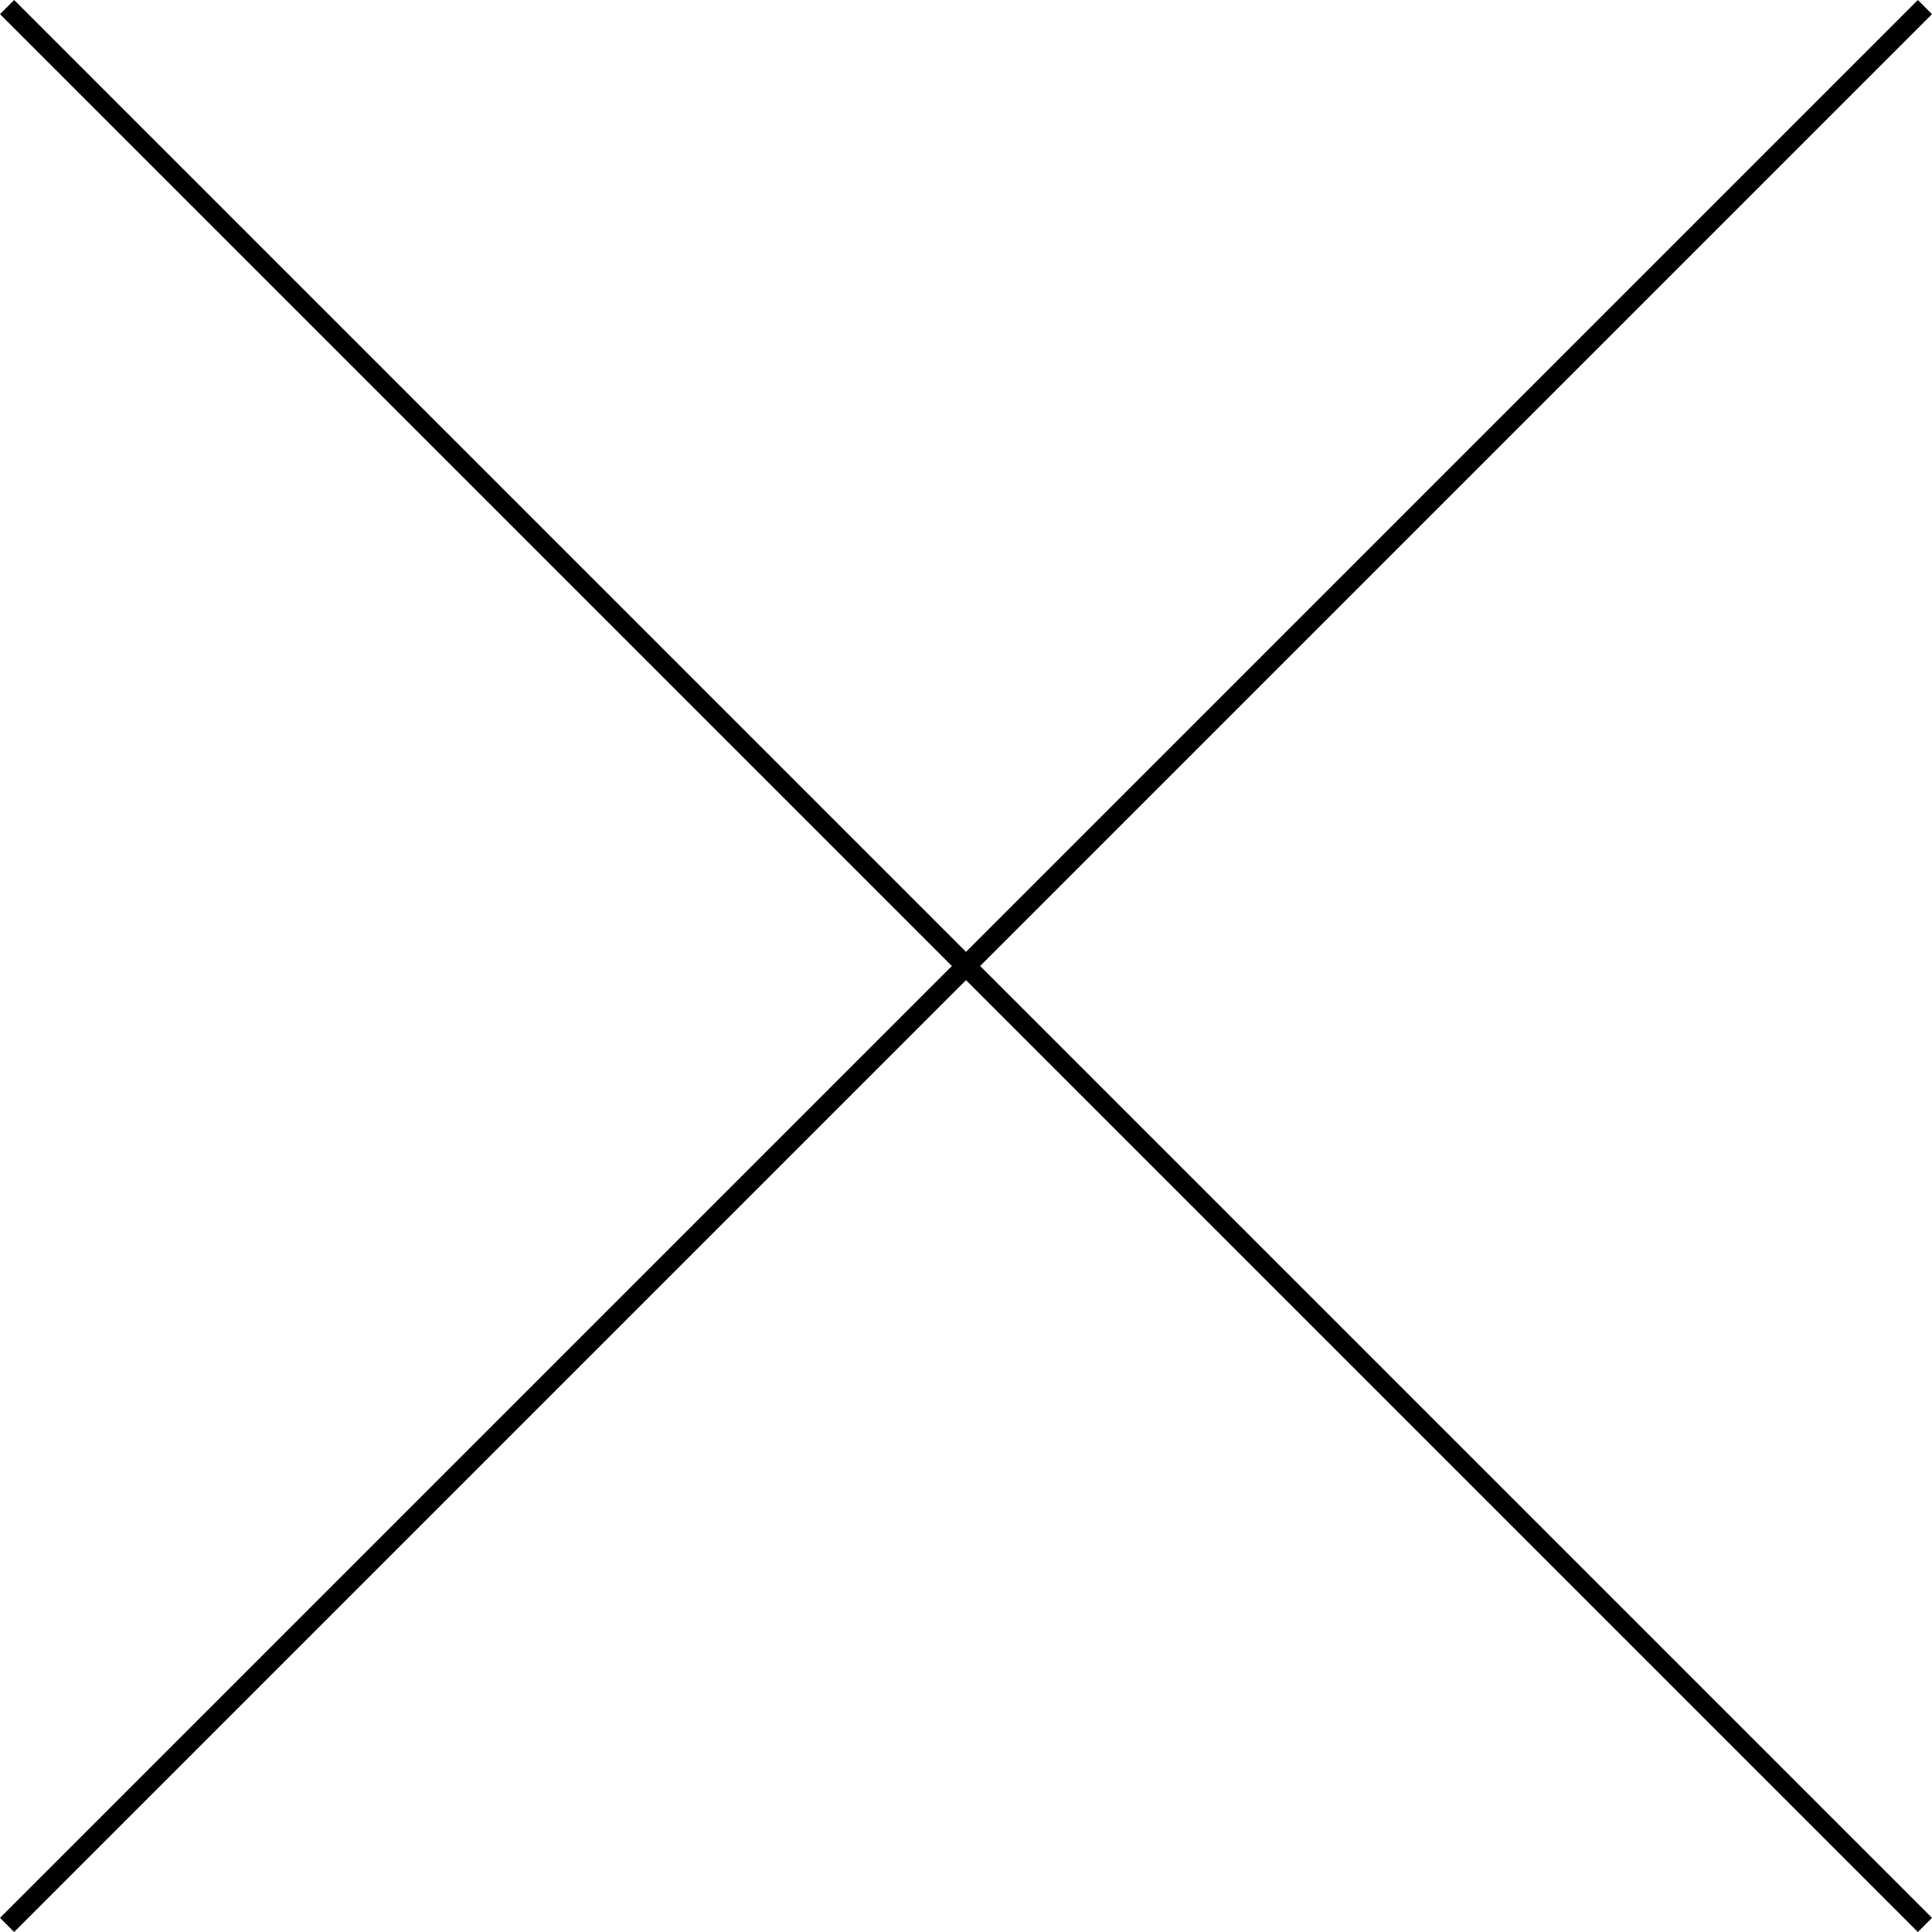
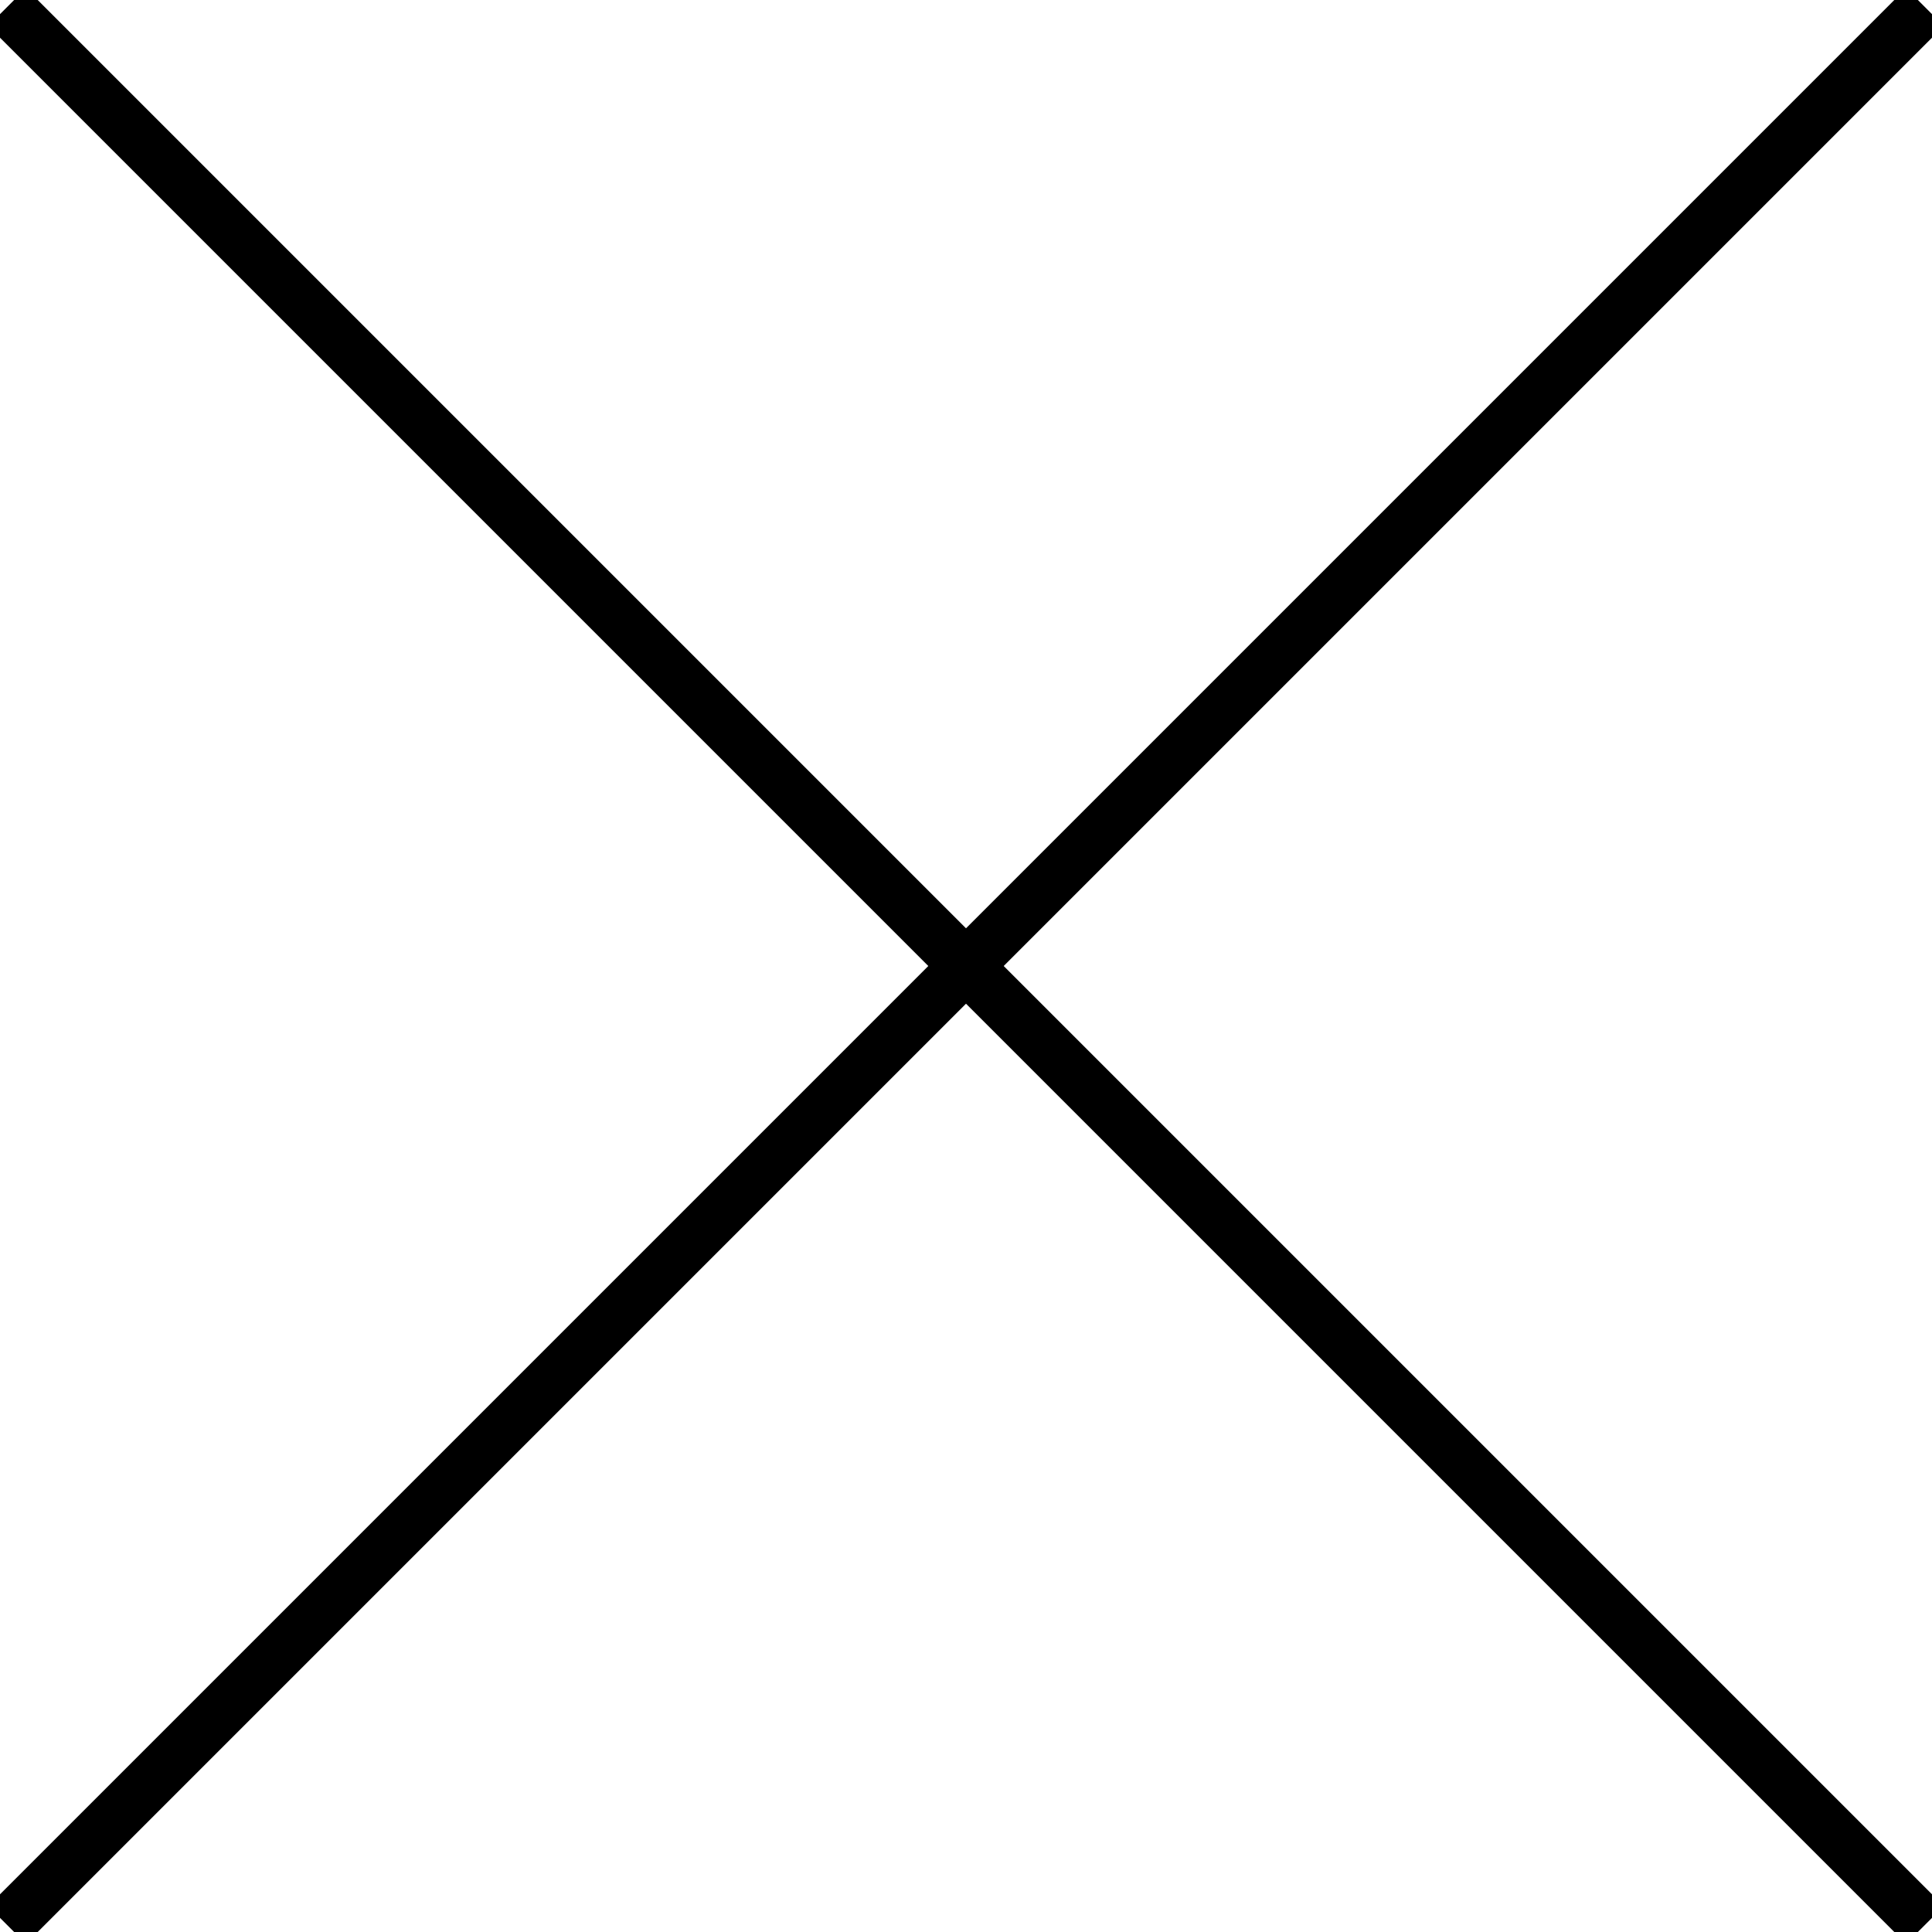
- <svg xmlns="http://www.w3.org/2000/svg" id="Layer_1" data-name="Layer 1" viewBox="0 0 579.74 579.74">
+ <svg xmlns="http://www.w3.org/2000/svg" id="Layer_1" version="1.1" viewBox="0 0 579.74 579.74">
  <defs>
-     <style>.cls-1{fill:none;stroke:#000;stroke-miterlimit:10;stroke-width:6px;}</style>
+     <style>
+       .st0 {
+         fill: none;
+         stroke: #000;
+         stroke-miterlimit: 10;
+         stroke-width: 16px;
+       }
+     </style>
  </defs>
-   <line class="cls-1" x1="2.12" y1="2.12" x2="577.62" y2="577.62" />
-   <line class="cls-1" x1="2.12" y1="577.62" x2="577.62" y2="2.12" />
+   <line class="st0" x1="2.12" y1="2.12" x2="577.62" y2="577.62" />
+   <line class="st0" x1="2.12" y1="577.62" x2="577.62" y2="2.12" />
</svg>
